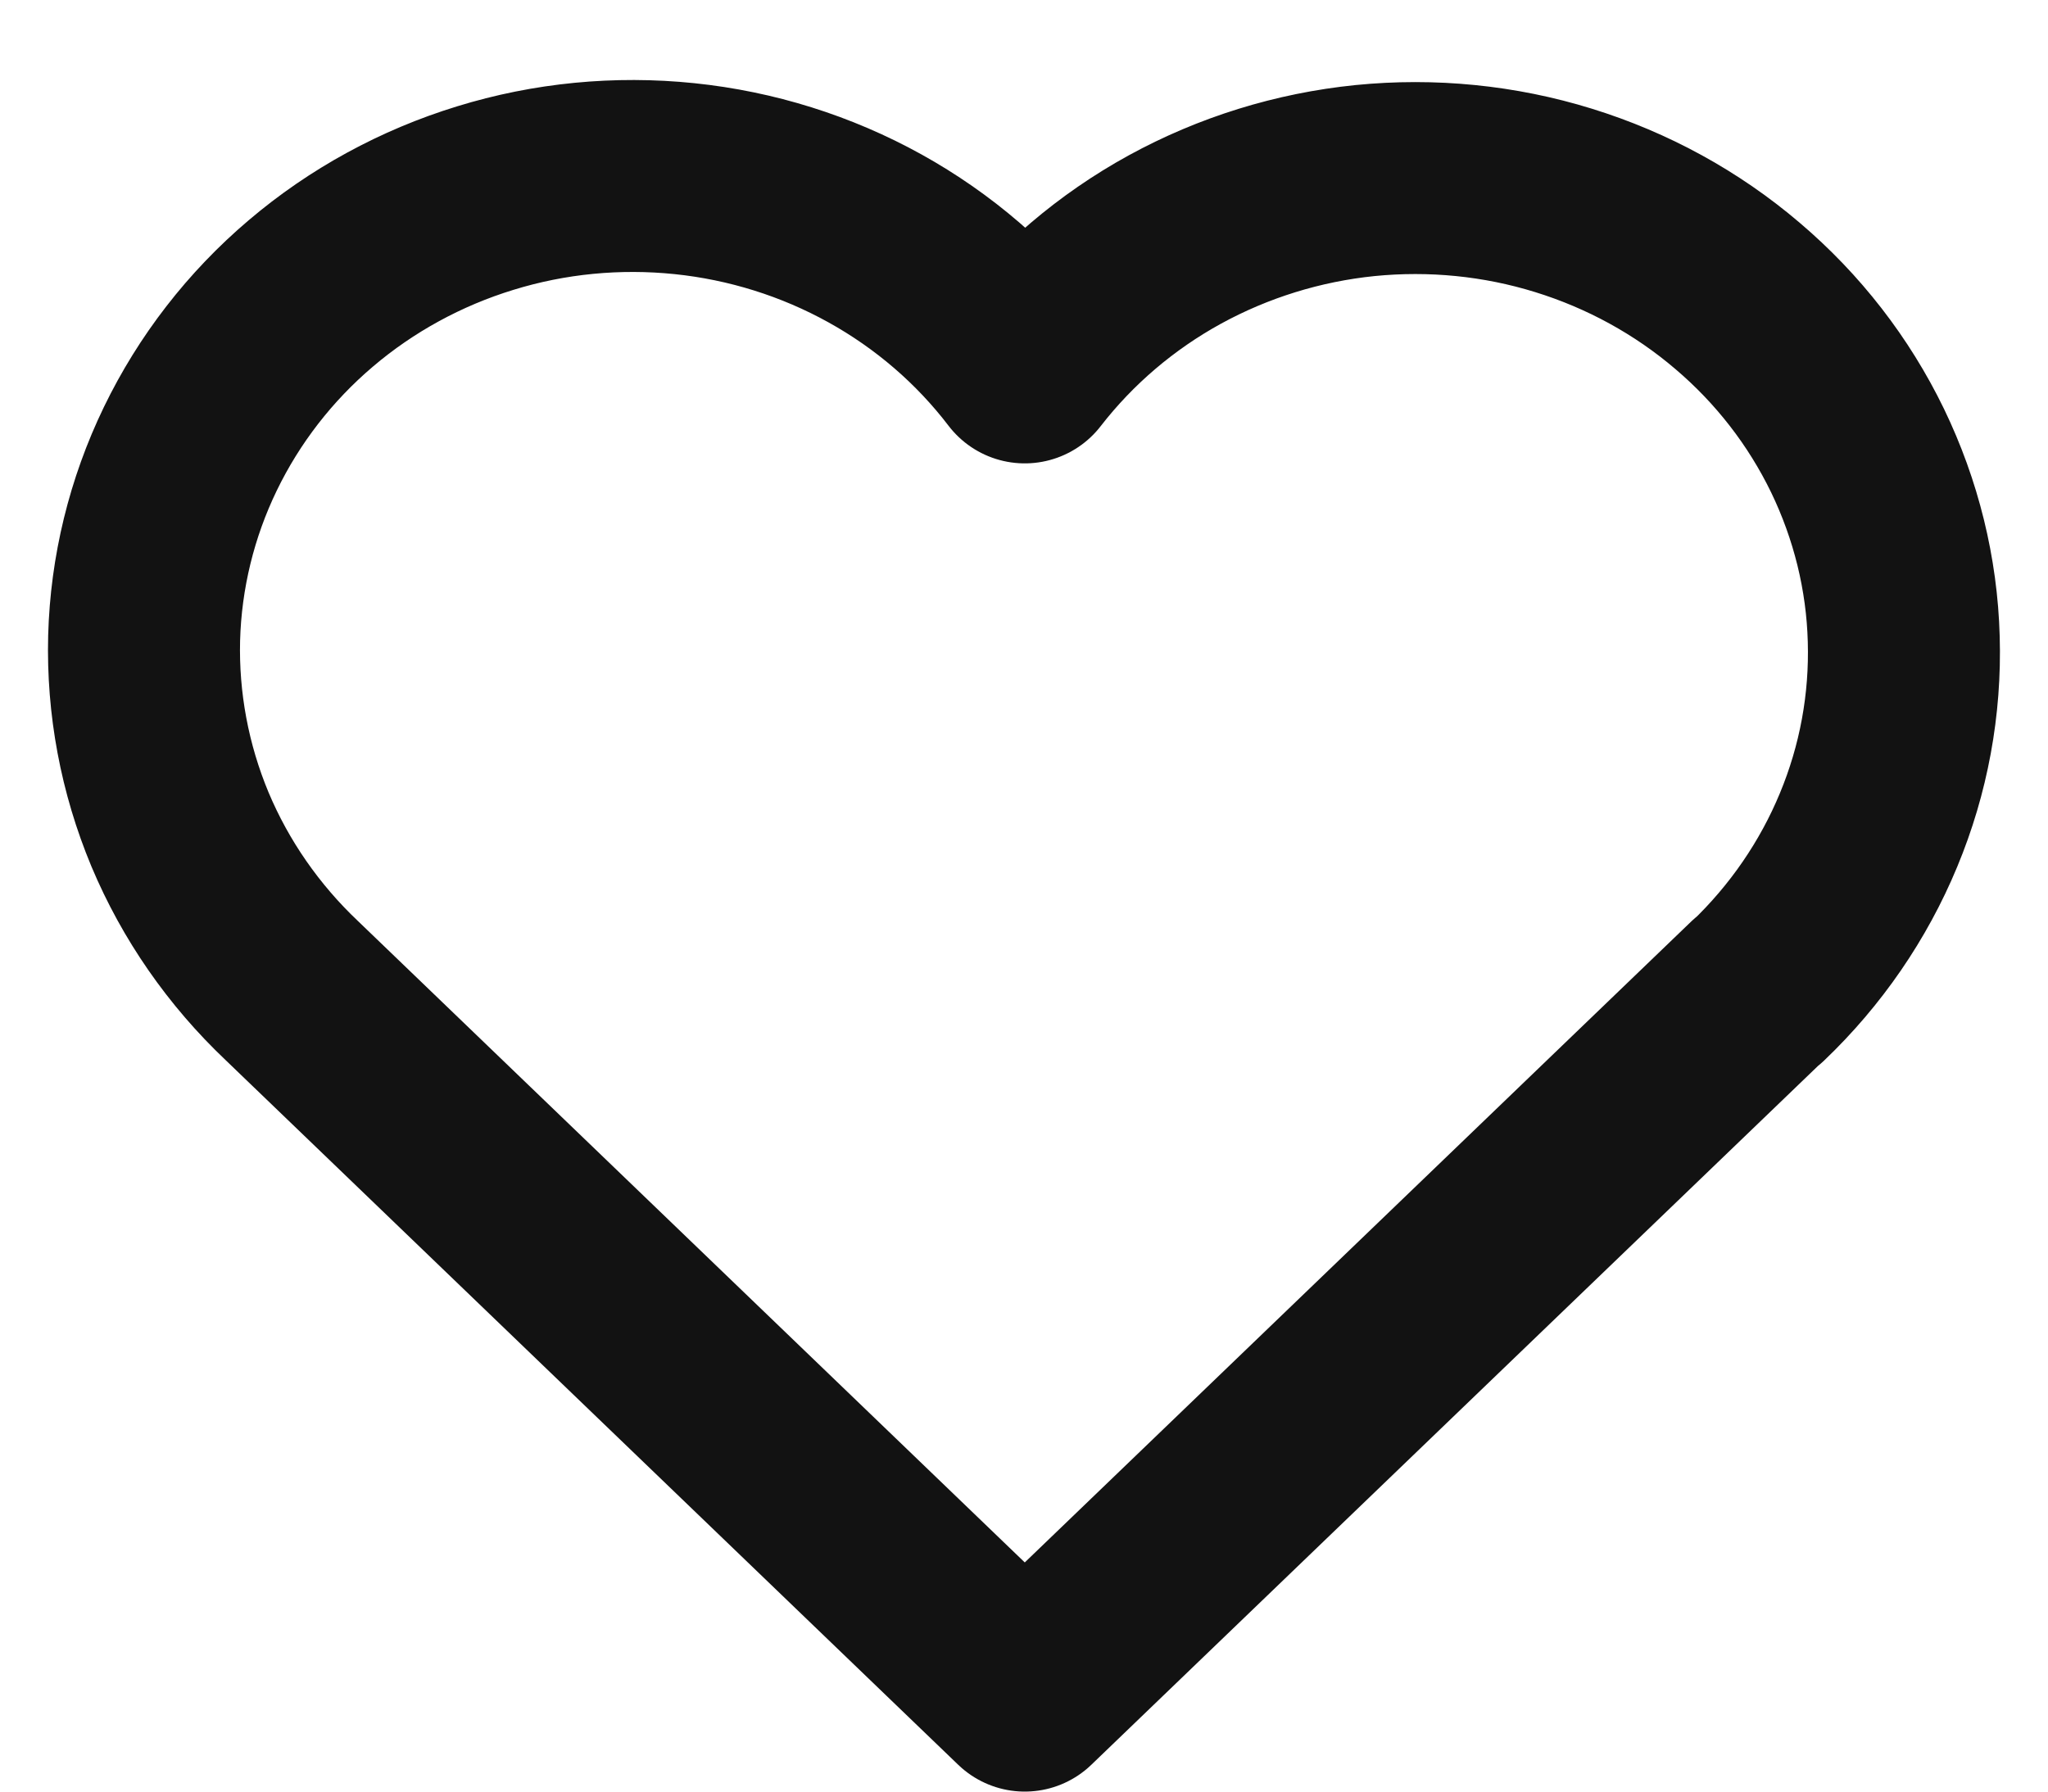
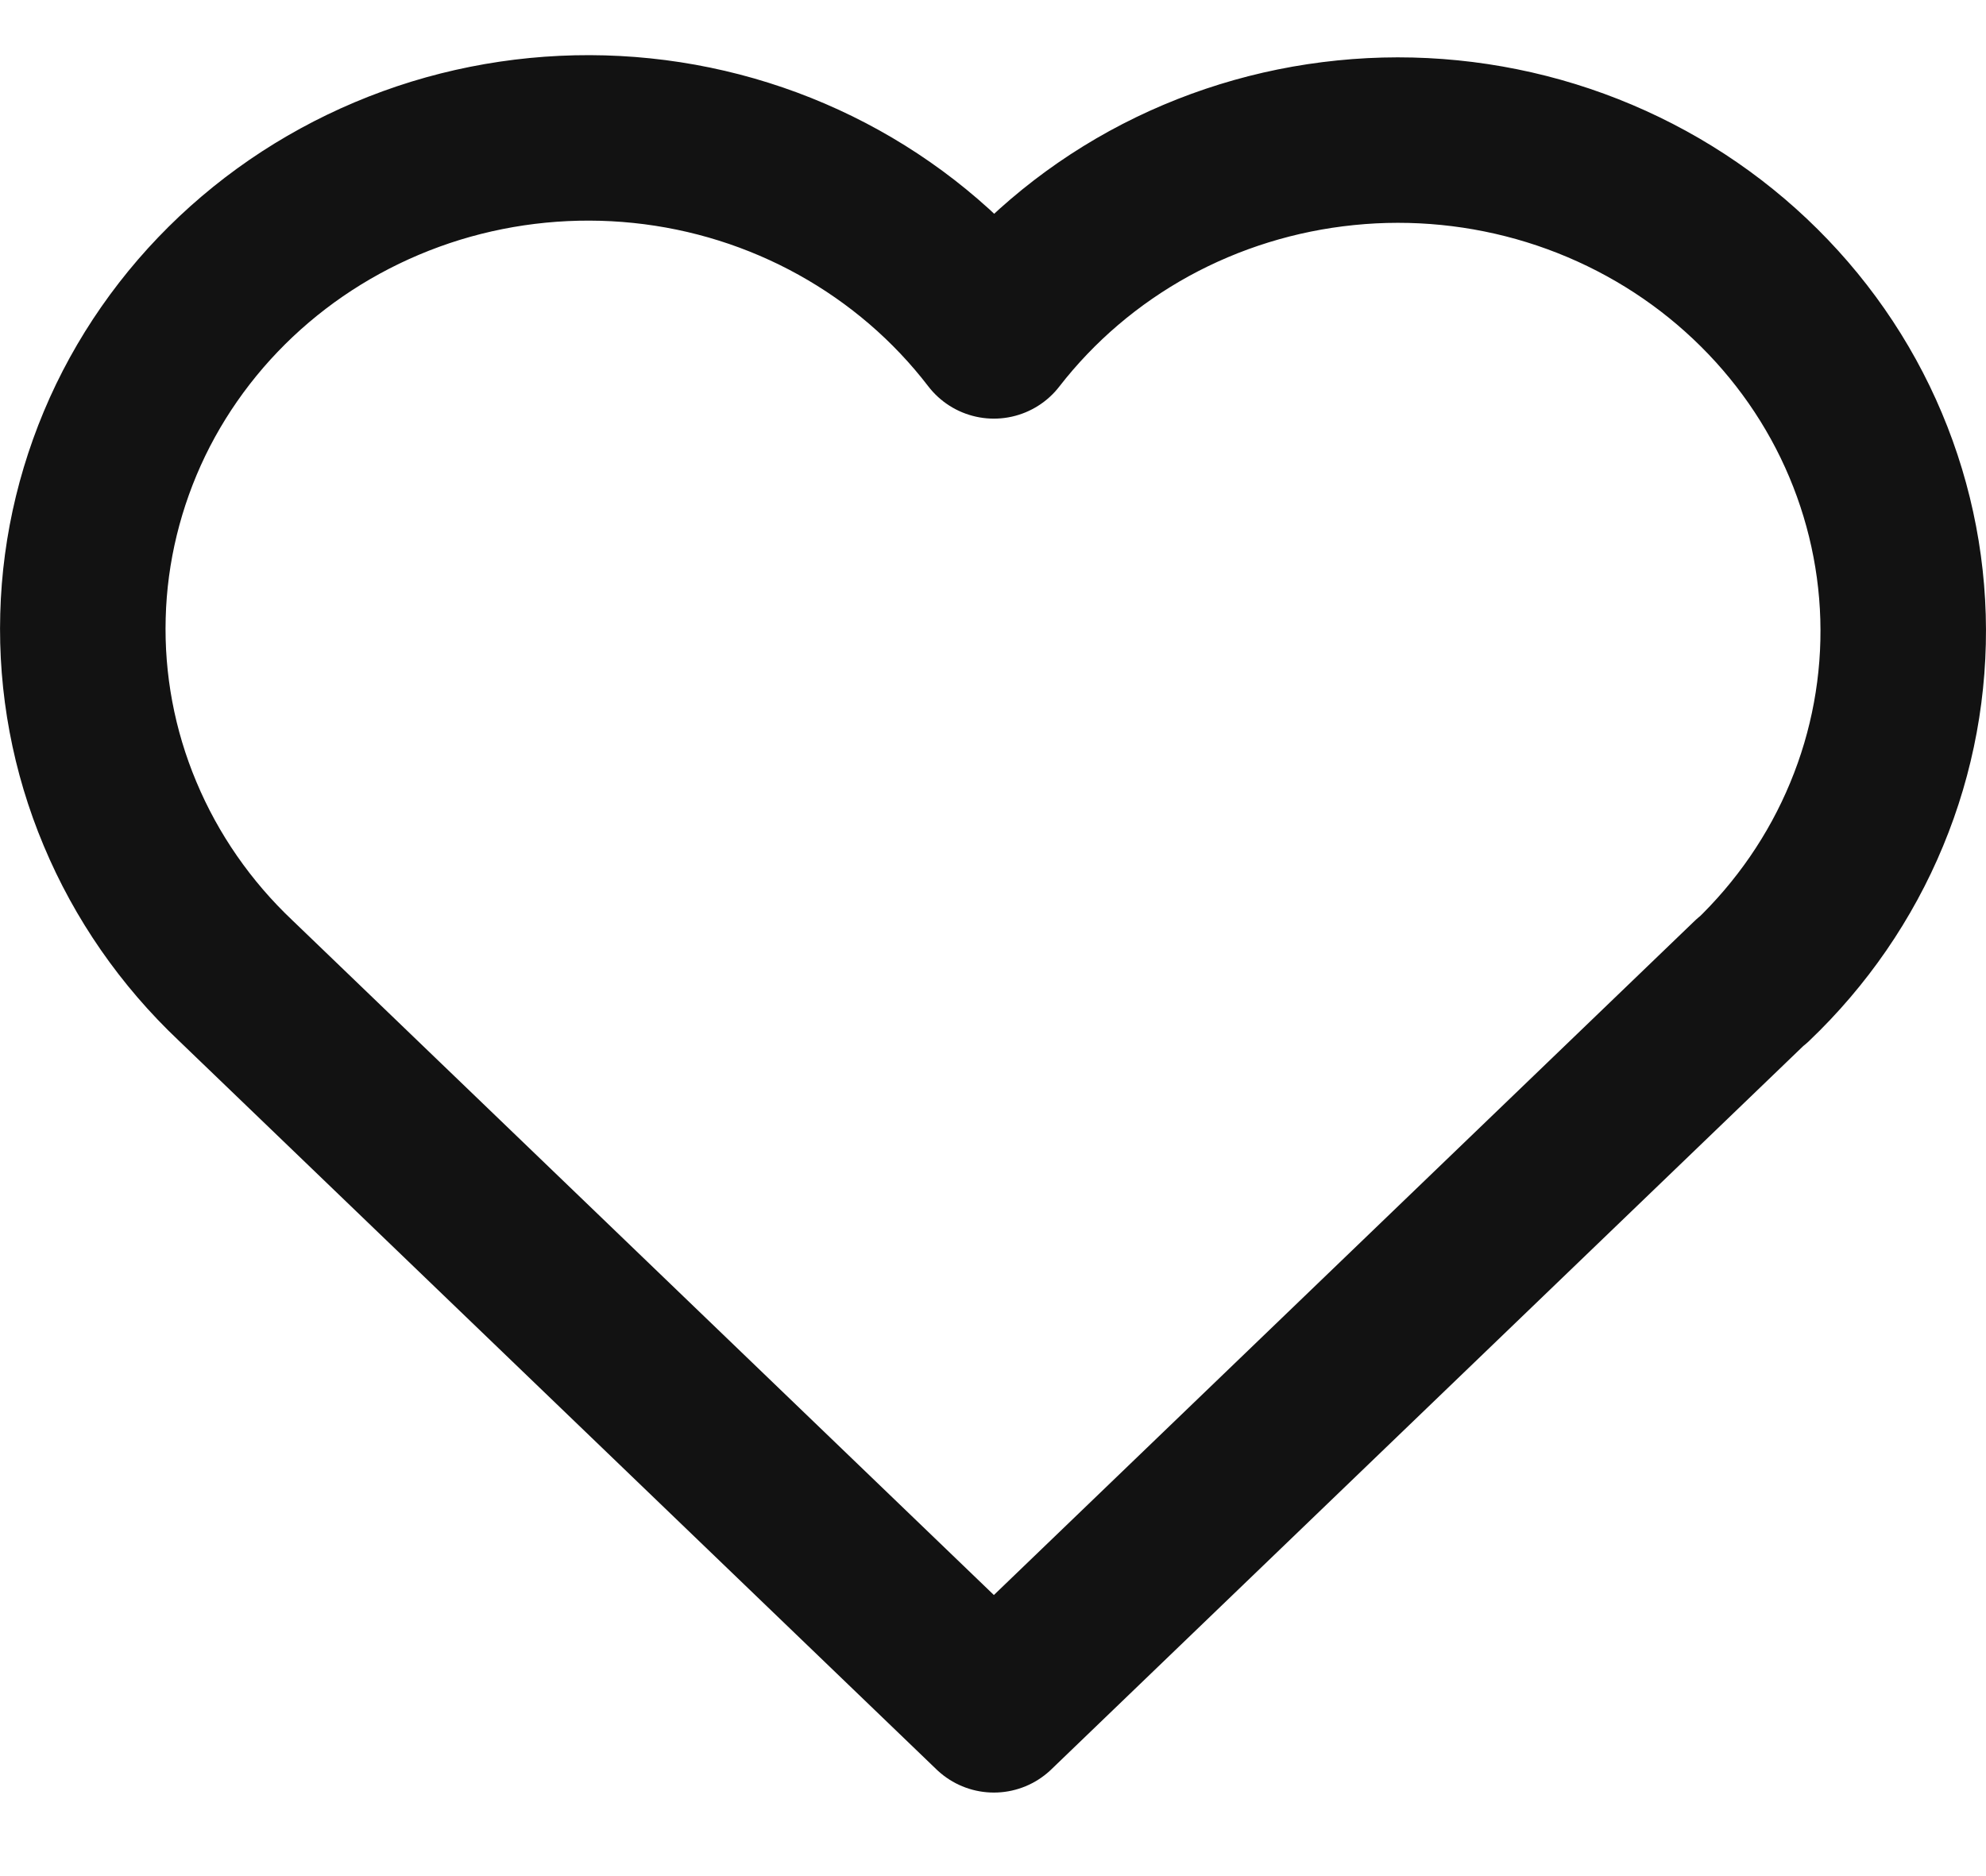
- <svg xmlns="http://www.w3.org/2000/svg" width="16" height="14" viewBox="0 0 16 14" fill="none">
-   <path d="M13.733 7.741L8.006 13.25L2.28 7.741M2.28 7.741C1.903 7.384 1.605 6.955 1.406 6.481C1.208 6.006 1.113 5.497 1.126 4.986C1.14 4.474 1.263 3.97 1.487 3.507C1.711 3.044 2.031 2.63 2.428 2.293C2.824 1.956 3.289 1.702 3.791 1.548C4.293 1.393 4.823 1.342 5.347 1.396C5.871 1.45 6.378 1.609 6.836 1.863C7.294 2.117 7.692 2.46 8.006 2.871C8.322 2.463 8.721 2.123 9.178 1.872C9.636 1.621 10.142 1.464 10.664 1.411C11.187 1.359 11.715 1.411 12.215 1.566C12.716 1.721 13.178 1.974 13.573 2.311C13.969 2.647 14.288 3.059 14.512 3.521C14.735 3.983 14.859 4.484 14.873 4.994C14.888 5.505 14.795 6.012 14.598 6.486C14.402 6.959 14.107 7.388 13.733 7.745" stroke="#121212" stroke-width="1.5" stroke-linecap="round" stroke-linejoin="round" />
+ <svg xmlns="http://www.w3.org/2000/svg" width="18" height="17" viewBox="0 0 18 17" fill="none">
+   <path d="M15.879 8.889L9.008 15.5L2.136 8.889M2.136 8.889C1.683 8.461 1.326 7.946 1.088 7.377C0.849 6.808 0.735 6.197 0.752 5.583C0.768 4.969 0.916 4.365 1.184 3.808C1.453 3.252 1.838 2.756 2.313 2.352C2.789 1.947 3.346 1.643 3.949 1.457C4.552 1.272 5.188 1.21 5.817 1.275C6.446 1.34 7.054 1.531 7.603 1.836C8.152 2.141 8.63 2.552 9.008 3.045C9.387 2.556 9.865 2.148 10.414 1.846C10.963 1.545 11.57 1.357 12.197 1.294C12.824 1.23 13.458 1.294 14.058 1.479C14.659 1.665 15.214 1.969 15.688 2.373C16.162 2.777 16.546 3.271 16.814 3.825C17.082 4.379 17.23 4.981 17.248 5.593C17.266 6.205 17.154 6.815 16.918 7.383C16.683 7.951 16.329 8.465 15.879 8.894" stroke="#121212" stroke-width="1.5" stroke-linecap="round" stroke-linejoin="round" />
</svg>
